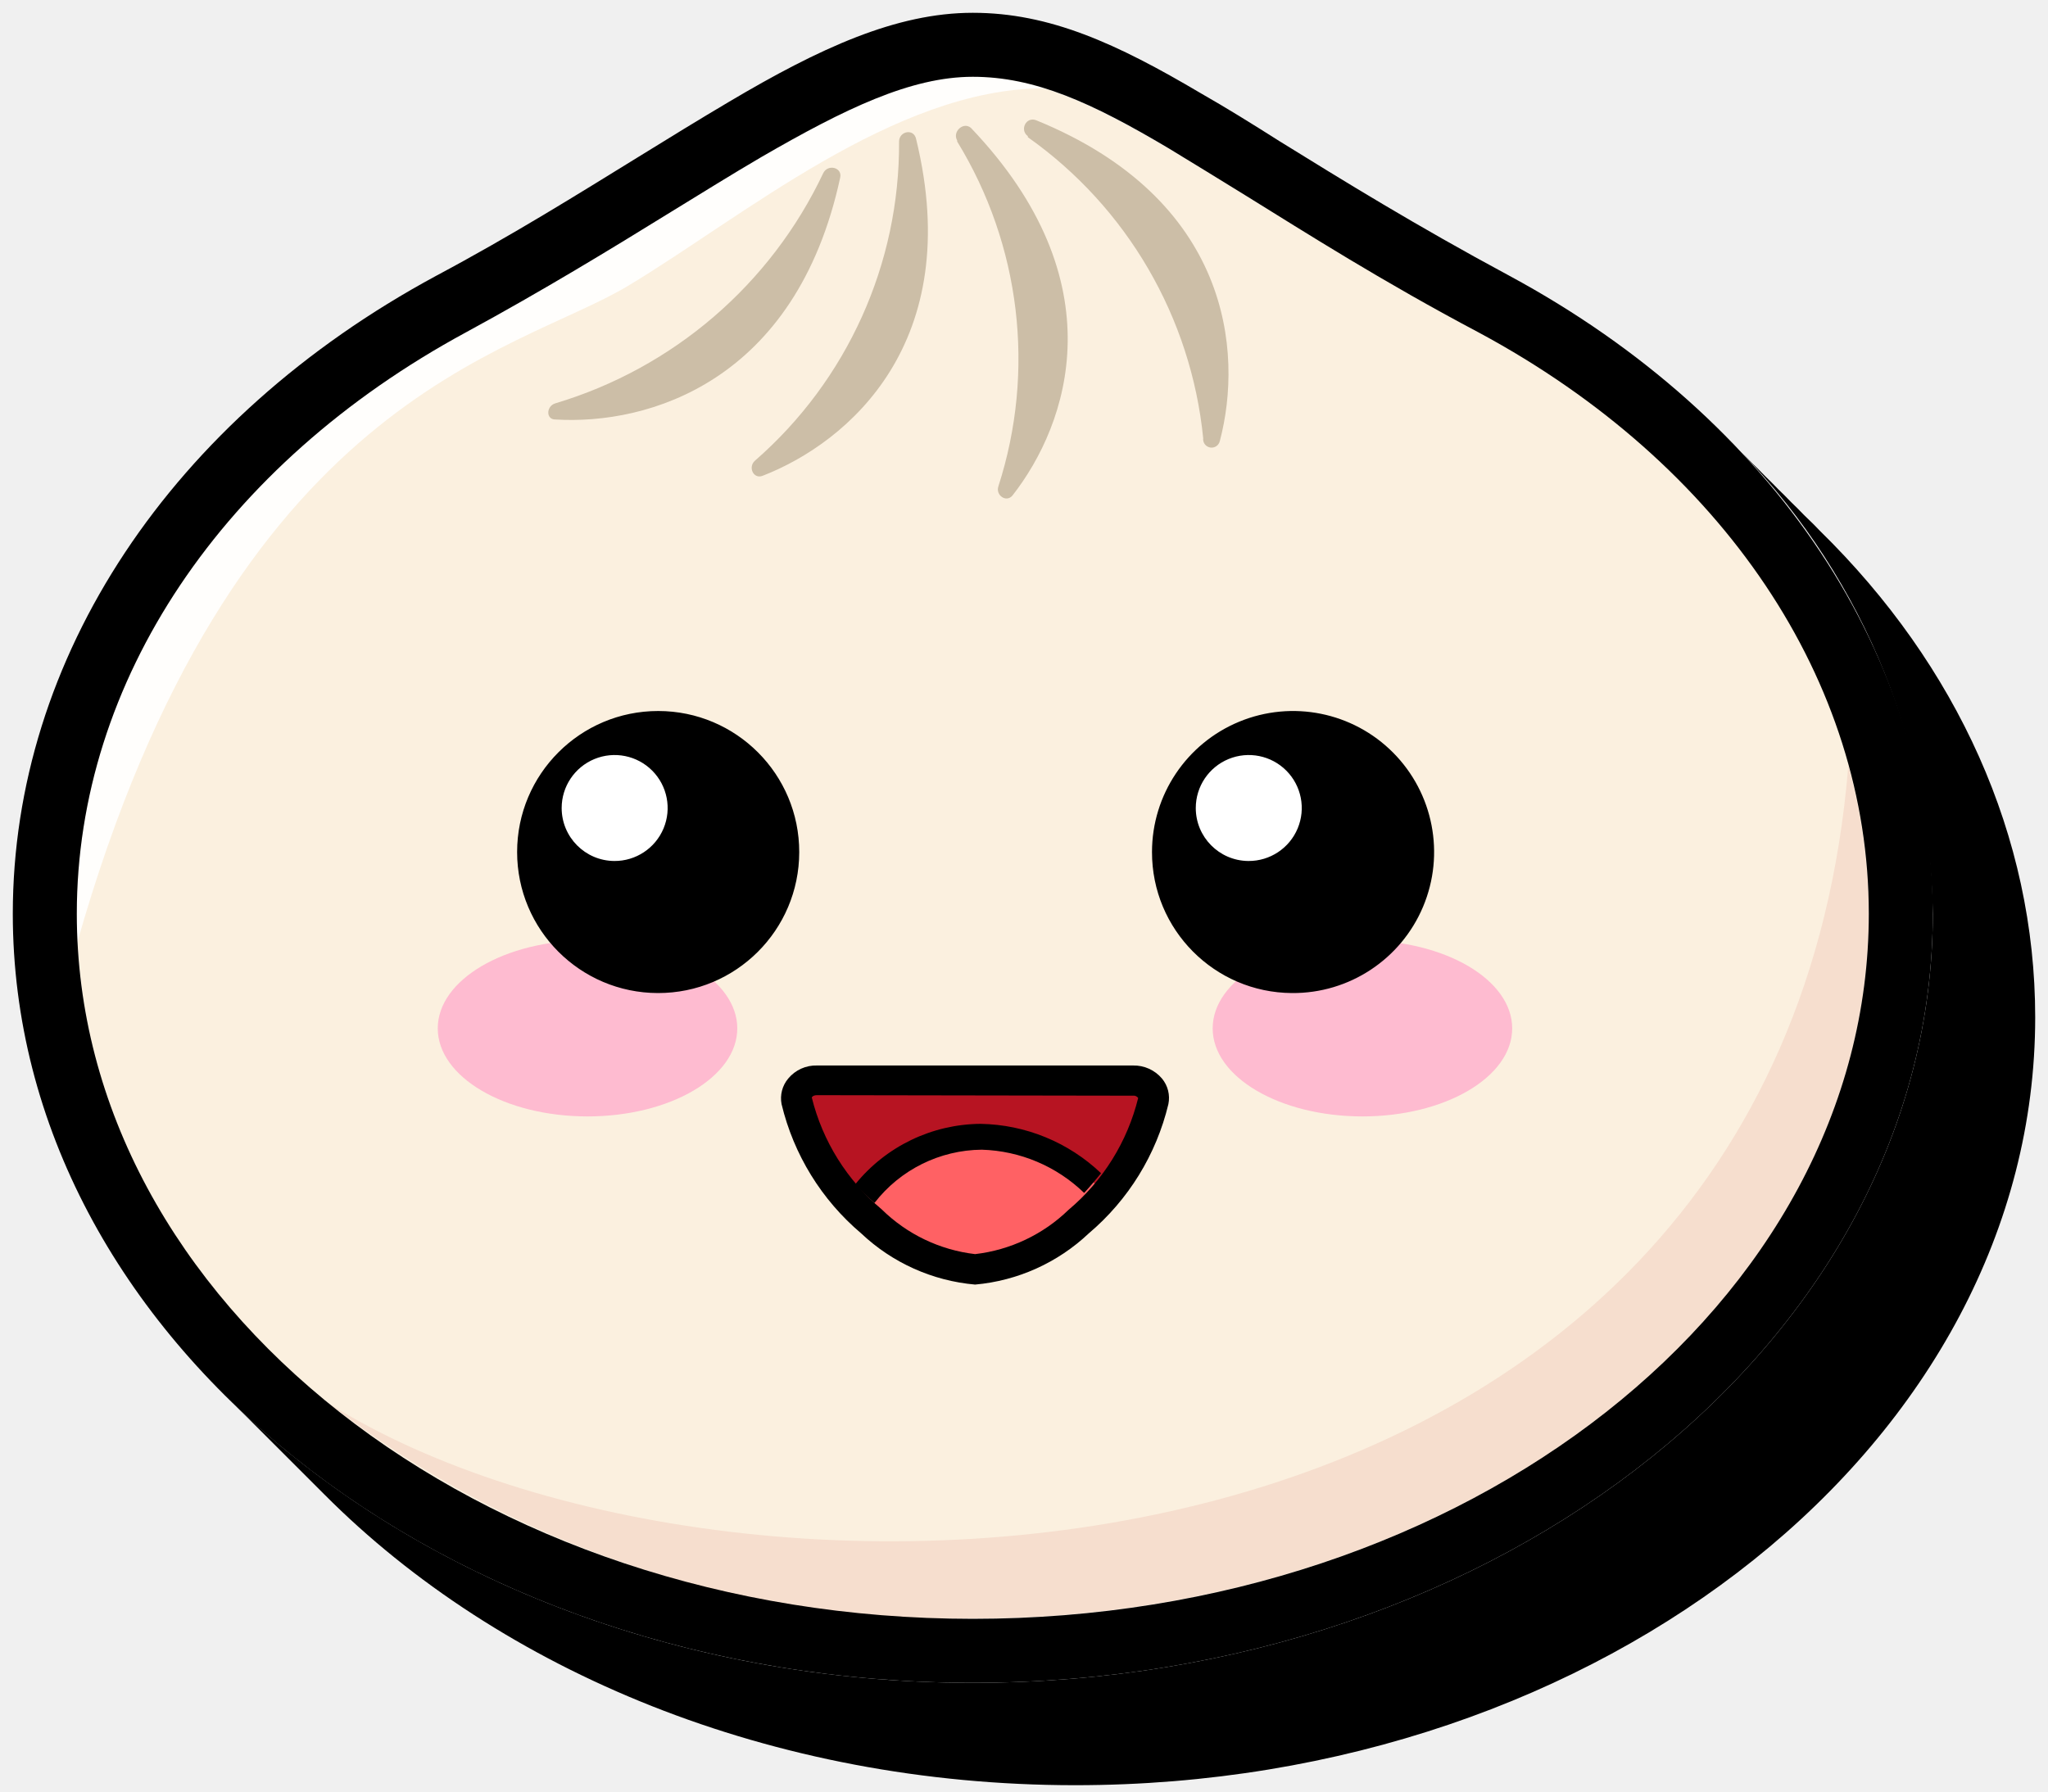
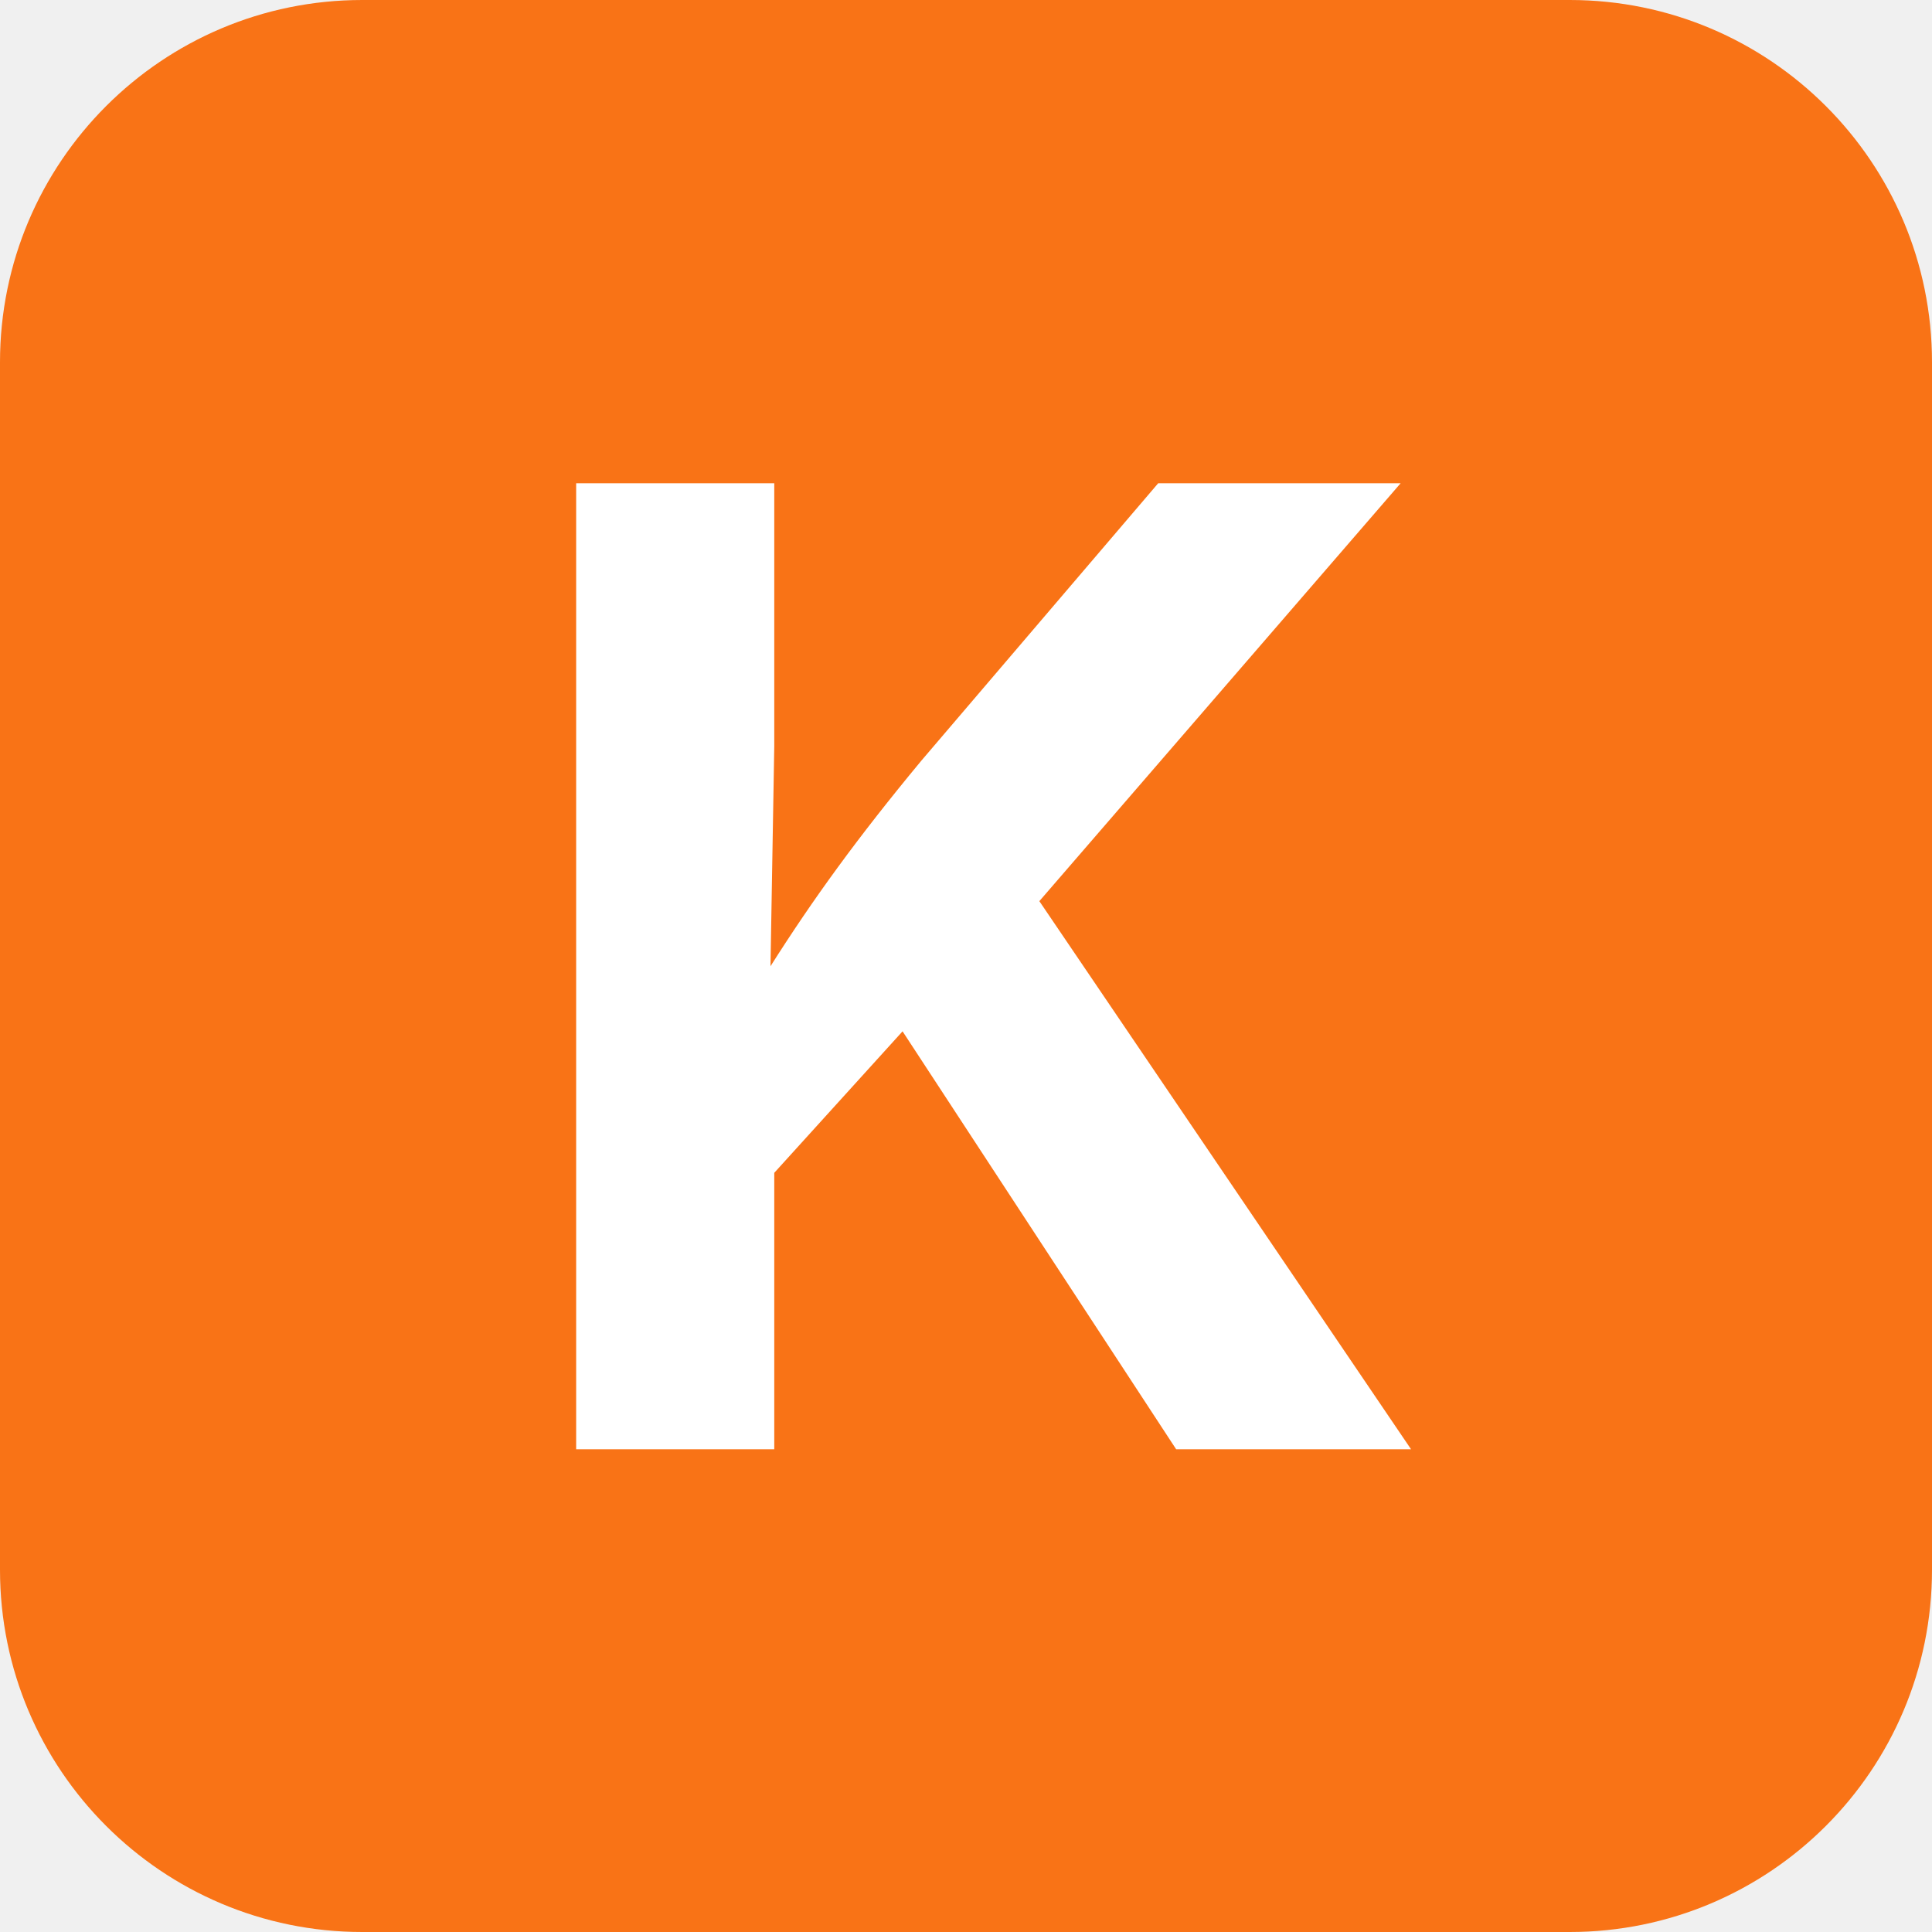
- <svg xmlns="http://www.w3.org/2000/svg" id="Bun" viewBox="0 0 80 70">
-   <path id="Shadow" d="M71.09,20.74c-.16-.17-.33-.34-.5-.5s-.33-.34-.5-.5-.33-.34-.5-.5-.33-.34-.5-.5-.33-.34-.5-.5-.33-.34-.5-.5-.33-.34-.5-.5A26.46,26.46,0,0,1,75.5,35.7c0,16.57-16.82,30.05-37.5,30.05-11.58,0-21.94-4.23-28.83-10.86l.5.5.5.5.5.5.5.5.5.5.5.5.5.5C19.55,65.3,30.14,69.75,42,69.75c20.68,0,37.5-13.48,37.5-30C79.5,32.69,76.46,26,71.09,20.74Z" />
-   <g id="Body">
-     <path id="Background" d="M73,35.7c0,15.21-15.67,27.54-35,27.54S3,50.91,3,35.7C3,26.27,9,17.94,18.22,13S33.18,3,38,3s8.94,4.13,19.78,10C67,17.94,73,26.27,73,35.7Z" style="fill:#fbf0df" />
-     <path id="Bottom_Shadow" data-name="Bottom Shadow" d="M73,35.7a21.67,21.67,0,0,0-.8-5.78c-2.73,33.3-43.35,34.9-59.32,24.94A40,40,0,0,0,38,63.24C57.3,63.24,73,50.89,73,35.7Z" style="fill:#f6dece" />
-     <path id="Light_Shine" data-name="Light Shine" d="M24.53,11.17C29,8.49,34.94,3.46,40.78,3.45A9.29,9.29,0,0,0,38,3c-2.42,0-5,1.25-8.25,3.13-1.13.66-2.3,1.39-3.54,2.15-2.33,1.44-5,3.07-8,4.7C8.69,18.13,3,26.62,3,35.7c0,.4,0,.8,0,1.19C9.06,15.48,20.07,13.85,24.53,11.17Z" style="fill:#fffefc" />
-     <path id="Top" d="M35.12,5.53A16.41,16.41,0,0,1,29.49,18c-.28.25-.06.73.3.59,3.37-1.31,7.92-5.23,6-13.14C35.71,5,35.12,5.12,35.12,5.53Zm2.27,0A16.24,16.24,0,0,1,39,19c-.12.35.31.65.55.36C41.74,16.56,43.65,11,37.93,5,37.64,4.74,37.19,5.14,37.39,5.49Zm2.76-.17A16.42,16.42,0,0,1,47,17.12a.33.33,0,0,0,.65.11c.92-3.49.4-9.44-7.17-12.53C40.08,4.54,39.82,5.08,40.15,5.32ZM21.69,15.76a16.94,16.94,0,0,0,10.47-9c.18-.36.75-.22.66.18-1.73,8-7.52,9.67-11.12,9.45C21.32,16.4,21.33,15.87,21.69,15.76Z" style="fill:#ccbea7;fill-rule:evenodd" />
-     <path id="Outline" d="M38,65.75C17.32,65.75.5,52.27.5,35.7c0-10,6.18-19.33,16.53-24.92,3-1.6,5.57-3.21,7.86-4.62,1.26-.78,2.45-1.51,3.6-2.19C32,1.89,35,.5,38,.5s5.62,1.2,8.9,3.14c1,.57,2,1.19,3.07,1.87,2.49,1.54,5.3,3.28,9,5.27C69.32,16.37,75.5,25.69,75.5,35.7,75.5,52.27,58.68,65.75,38,65.75ZM38,3c-2.42,0-5,1.25-8.25,3.13-1.13.66-2.3,1.39-3.54,2.15-2.33,1.44-5,3.07-8,4.7C8.69,18.13,3,26.62,3,35.7,3,50.89,18.7,63.25,38,63.25S73,50.89,73,35.7C73,26.62,67.31,18.13,57.78,13,54,11,51.05,9.12,48.66,7.64c-1.09-.67-2.09-1.29-3-1.84C42.63,4,40.42,3,38,3Z" />
-   </g>
-   <g id="Mouth">
-     <g id="Background-2" data-name="Background">
-       <path d="M45.05,43a8.93,8.93,0,0,1-2.92,4.71,6.81,6.81,0,0,1-4,1.88A6.84,6.84,0,0,1,34,47.71,8.93,8.93,0,0,1,31.12,43a.72.72,0,0,1,.8-.81H44.26A.72.72,0,0,1,45.05,43Z" style="fill:#b71422" />
-     </g>
-     <g id="Tongue">
-       <path id="Background-3" data-name="Background" d="M34,47.79a6.91,6.91,0,0,0,4.12,1.9,6.91,6.91,0,0,0,4.11-1.9,10.63,10.63,0,0,0,1-1.07,6.83,6.83,0,0,0-4.9-2.31,6.15,6.15,0,0,0-5,2.78C33.56,47.4,33.76,47.6,34,47.79Z" style="fill:#ff6164" />
-       <path id="Outline-2" data-name="Outline" d="M34.16,47a5.36,5.36,0,0,1,4.19-2.08,6,6,0,0,1,4,1.69c.23-.25.45-.51.66-.77a7,7,0,0,0-4.71-1.93,6.36,6.36,0,0,0-4.89,2.36A9.53,9.53,0,0,0,34.16,47Z" />
-     </g>
-     <path id="Outline-3" data-name="Outline" d="M38.09,50.19a7.42,7.42,0,0,1-4.45-2,9.52,9.52,0,0,1-3.11-5.05,1.2,1.2,0,0,1,.26-1,1.41,1.41,0,0,1,1.13-.51H44.26a1.44,1.44,0,0,1,1.13.51,1.19,1.19,0,0,1,.25,1h0a9.52,9.52,0,0,1-3.11,5.05A7.42,7.42,0,0,1,38.09,50.19Zm-6.17-7.4c-.16,0-.2.07-.21.09a8.29,8.29,0,0,0,2.73,4.37A6.23,6.23,0,0,0,38.09,49a6.28,6.28,0,0,0,3.65-1.73,8.3,8.3,0,0,0,2.72-4.37.21.21,0,0,0-.2-.09Z" />
-   </g>
-   <g id="Face">
-     <ellipse id="Right_Blush" data-name="Right Blush" cx="53.22" cy="40.18" rx="5.85" ry="3.44" style="fill:#febbd0" />
-     <ellipse id="Left_Bluch" data-name="Left Bluch" cx="22.95" cy="40.18" rx="5.85" ry="3.44" style="fill:#febbd0" />
-     <path id="Eyes" d="M25.7,38.8a5.51,5.51,0,1,0-5.5-5.51A5.51,5.51,0,0,0,25.7,38.8Zm24.77,0A5.51,5.51,0,1,0,45,33.29,5.5,5.5,0,0,0,50.47,38.8Z" style="fill-rule:evenodd" />
-     <path id="Iris" d="M24,33.64a2.07,2.07,0,1,0-2.06-2.07A2.07,2.07,0,0,0,24,33.64Zm24.77,0a2.07,2.07,0,1,0-2.06-2.07A2.07,2.07,0,0,0,48.75,33.64Z" style="fill:#fff;fill-rule:evenodd" />
-   </g>
+ <svg xmlns="http://www.w3.org/2000/svg" viewBox="0 0 32 32">
+   <rect width="32" height="32" rx="6" fill="#f97316" />
+   <text x="50%" y="50%" dominant-baseline="central" text-anchor="middle" font-family="system-ui, -apple-system, sans-serif" font-weight="700" font-size="22" fill="white">K</text>
</svg>
